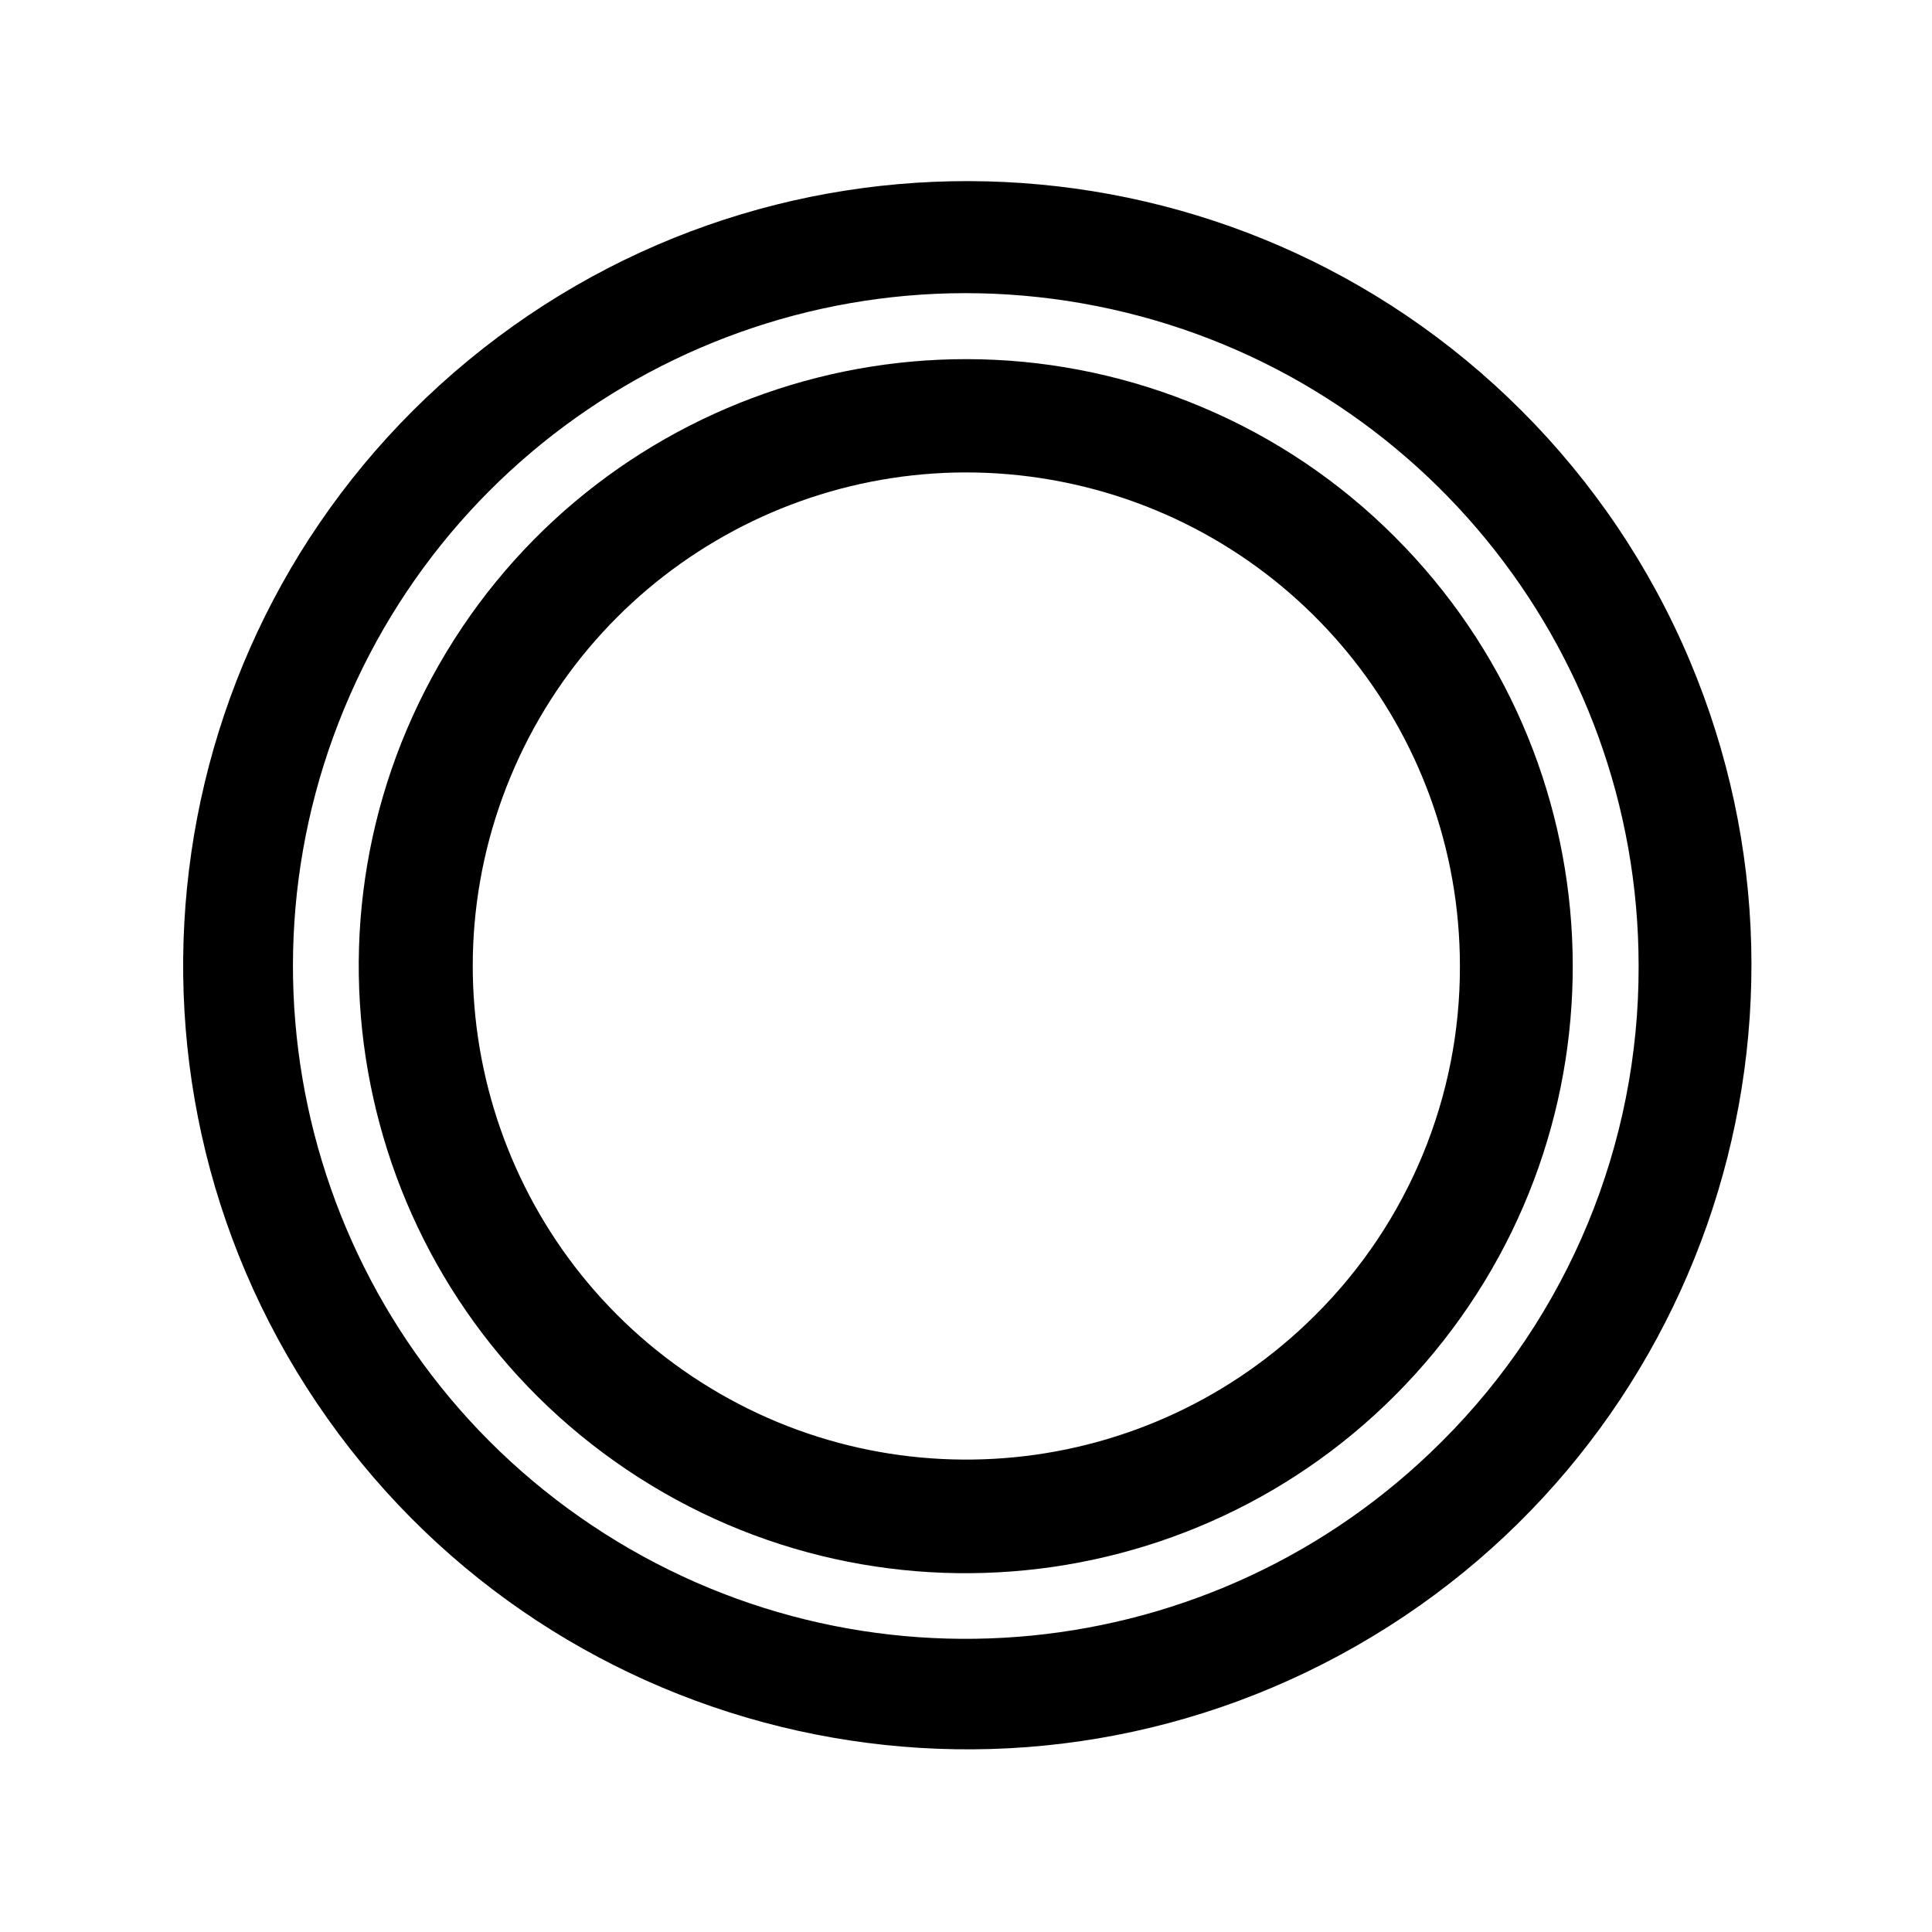
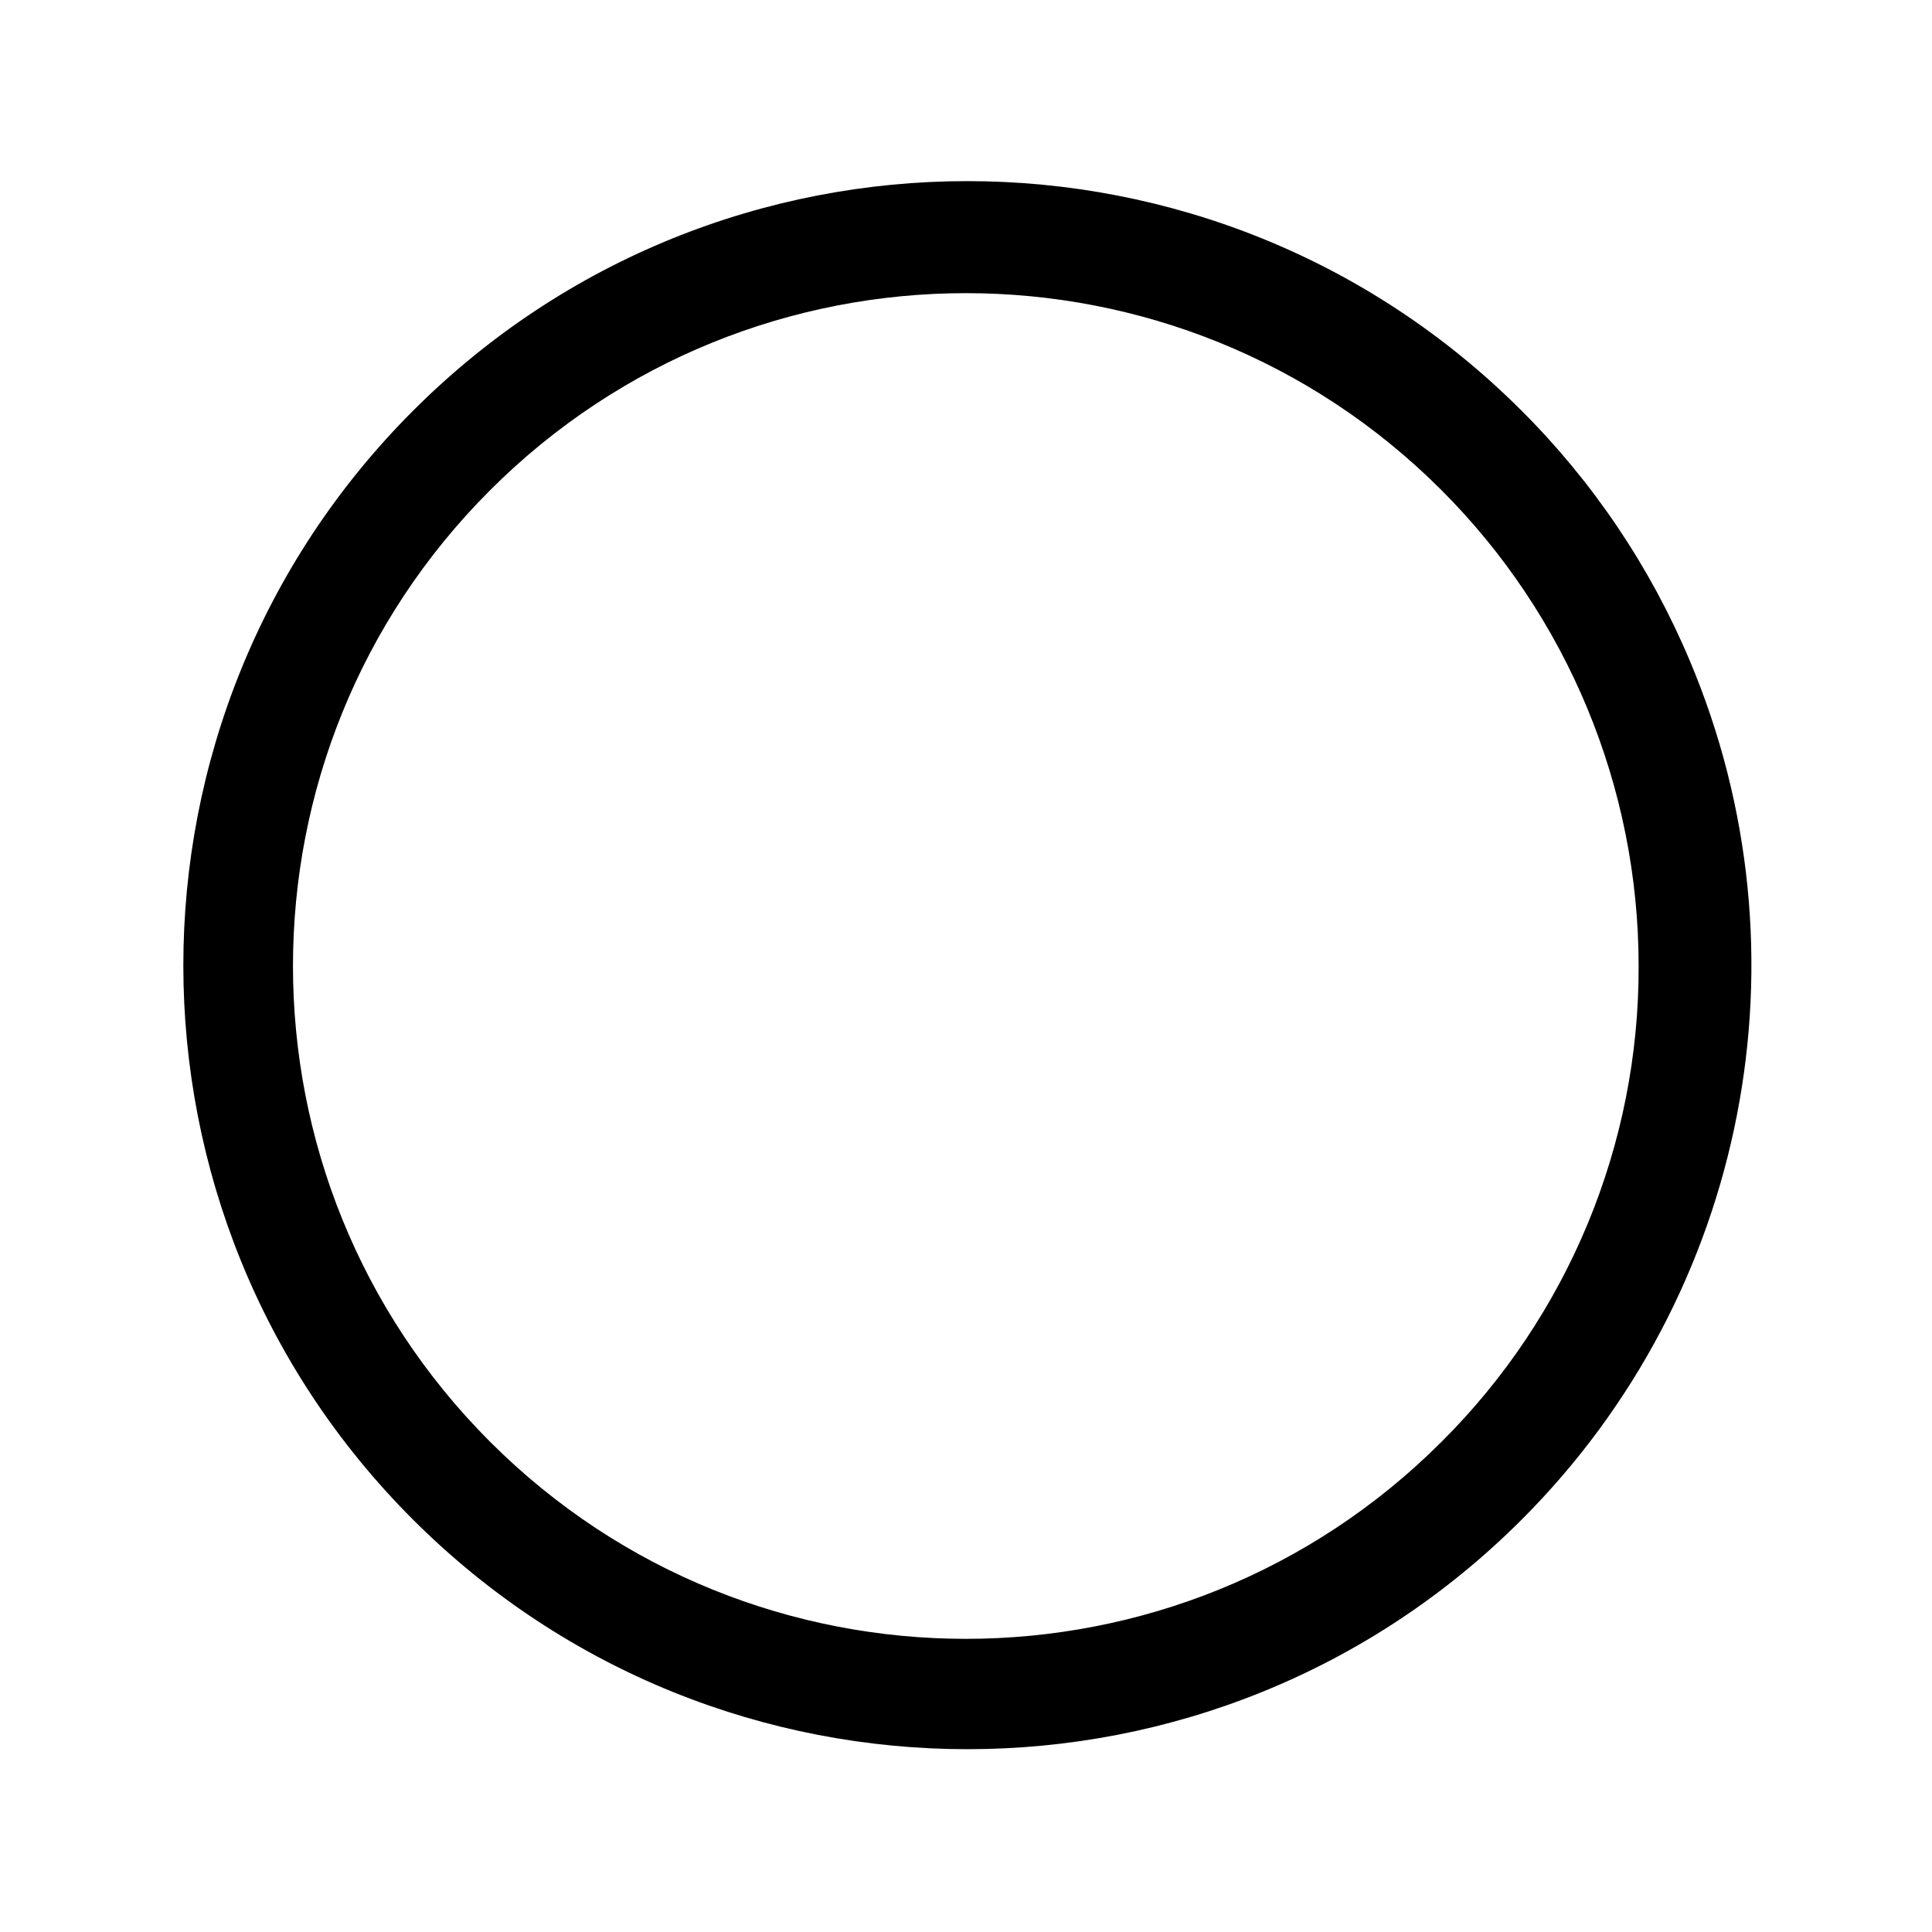
- <svg xmlns="http://www.w3.org/2000/svg" id="Glyphs_vecto_pour_svg" data-name="Glyphs vecto pour svg" viewBox="0 0 1080 1080">
-   <path d="M850.5,229.5a438.3,438.3,0,1,0,94,139.6A438.3,438.3,0,0,0,850.5,229.5ZM805.9,805.9A376.1,376.1,0,1,1,916,540,373.7,373.7,0,0,1,805.9,805.9Z" />
-   <path d="M672,227.6a339.3,339.3,0,1,0,107.8,72.6A336.6,336.6,0,0,0,672,227.6Zm63.2,507.6A275.9,275.9,0,1,1,816.1,540,274,274,0,0,1,735.2,735.2Z" />
+ <svg xmlns="http://www.w3.org/2000/svg" version="1.1" id="Glyphs_vecto_pour_svg" x="0px" y="0px" viewBox="0 0 1080 1080" style="enable-background:new 0 0 1080 1080;" xml:space="preserve">
+   <path d="M850.5,229.5c-171.2-171.1-448.8-171-619.8,0.3s-171,448.8,0.3,619.8s448.8,171,619.8-0.3c126-126.1,163.1-316,93.7-480.2  C922.5,316.9,890.6,269.5,850.5,229.5z M805.9,805.9c-146.8,146.9-385,147-531.9,0.1s-147-385-0.1-531.9s385-147,531.9-0.1  C876.3,344.5,916,440.2,916,540C916.3,639.8,876.6,735.5,805.9,805.9z" />
</svg>
